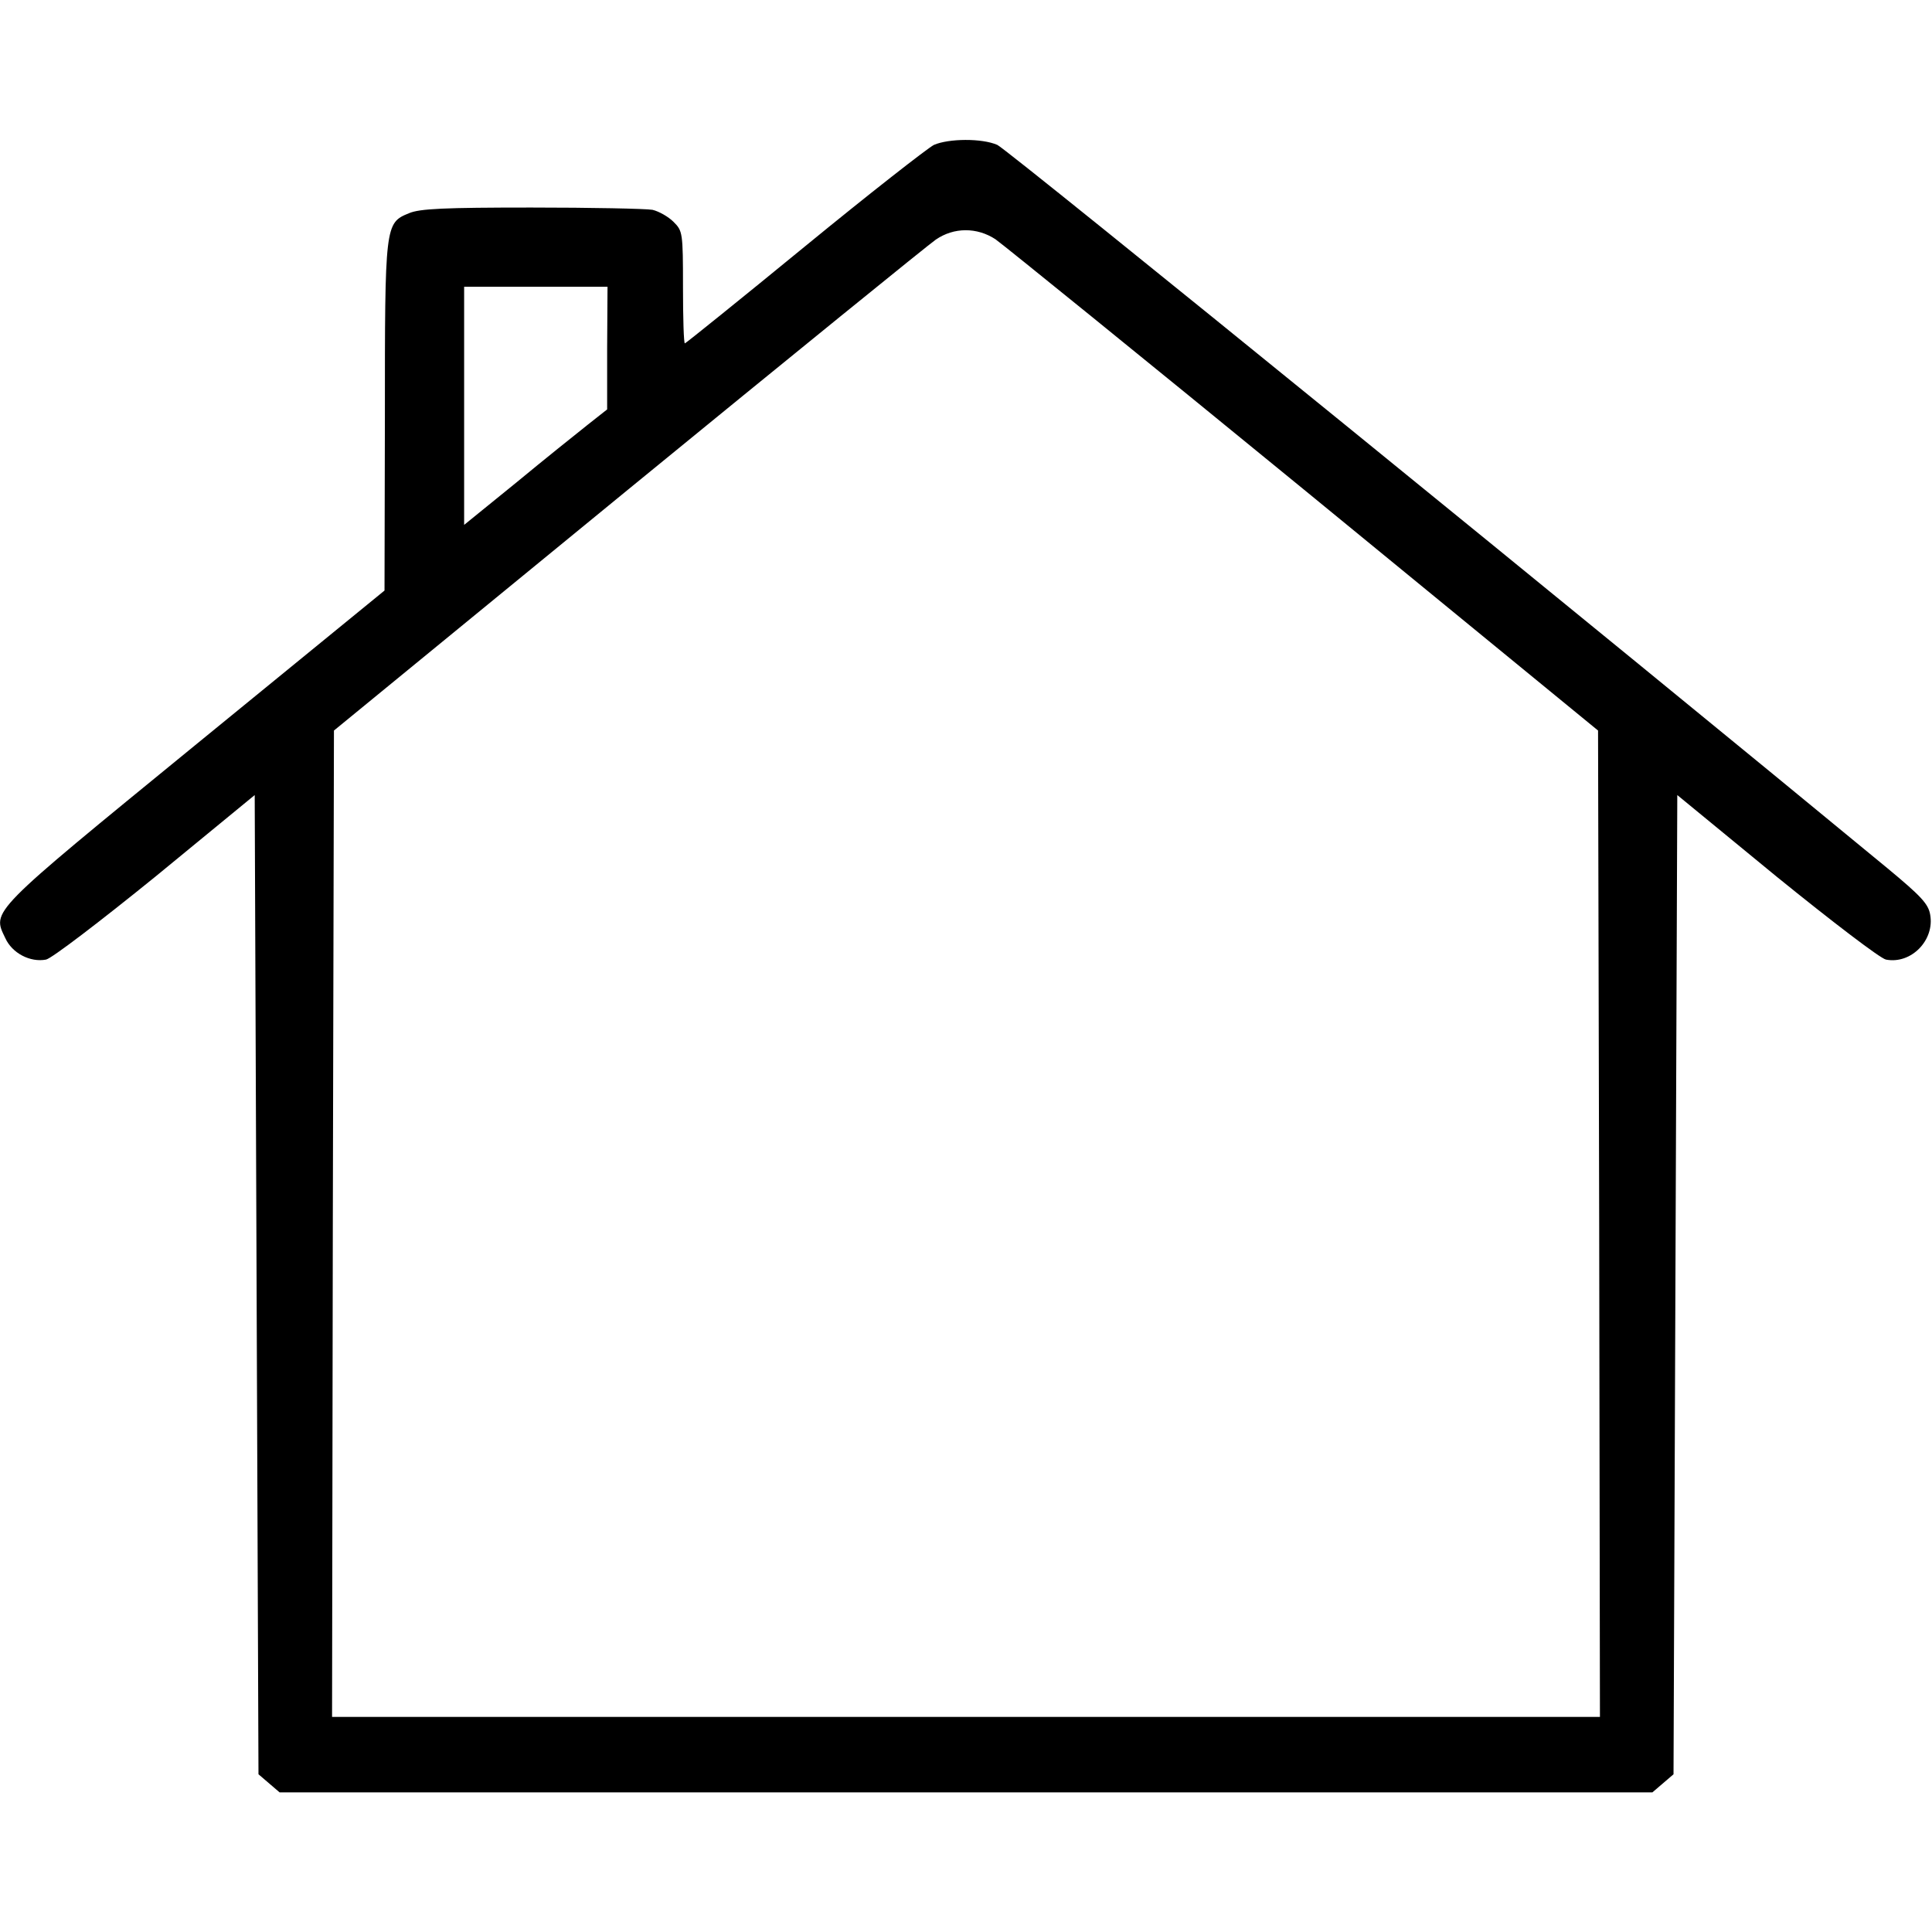
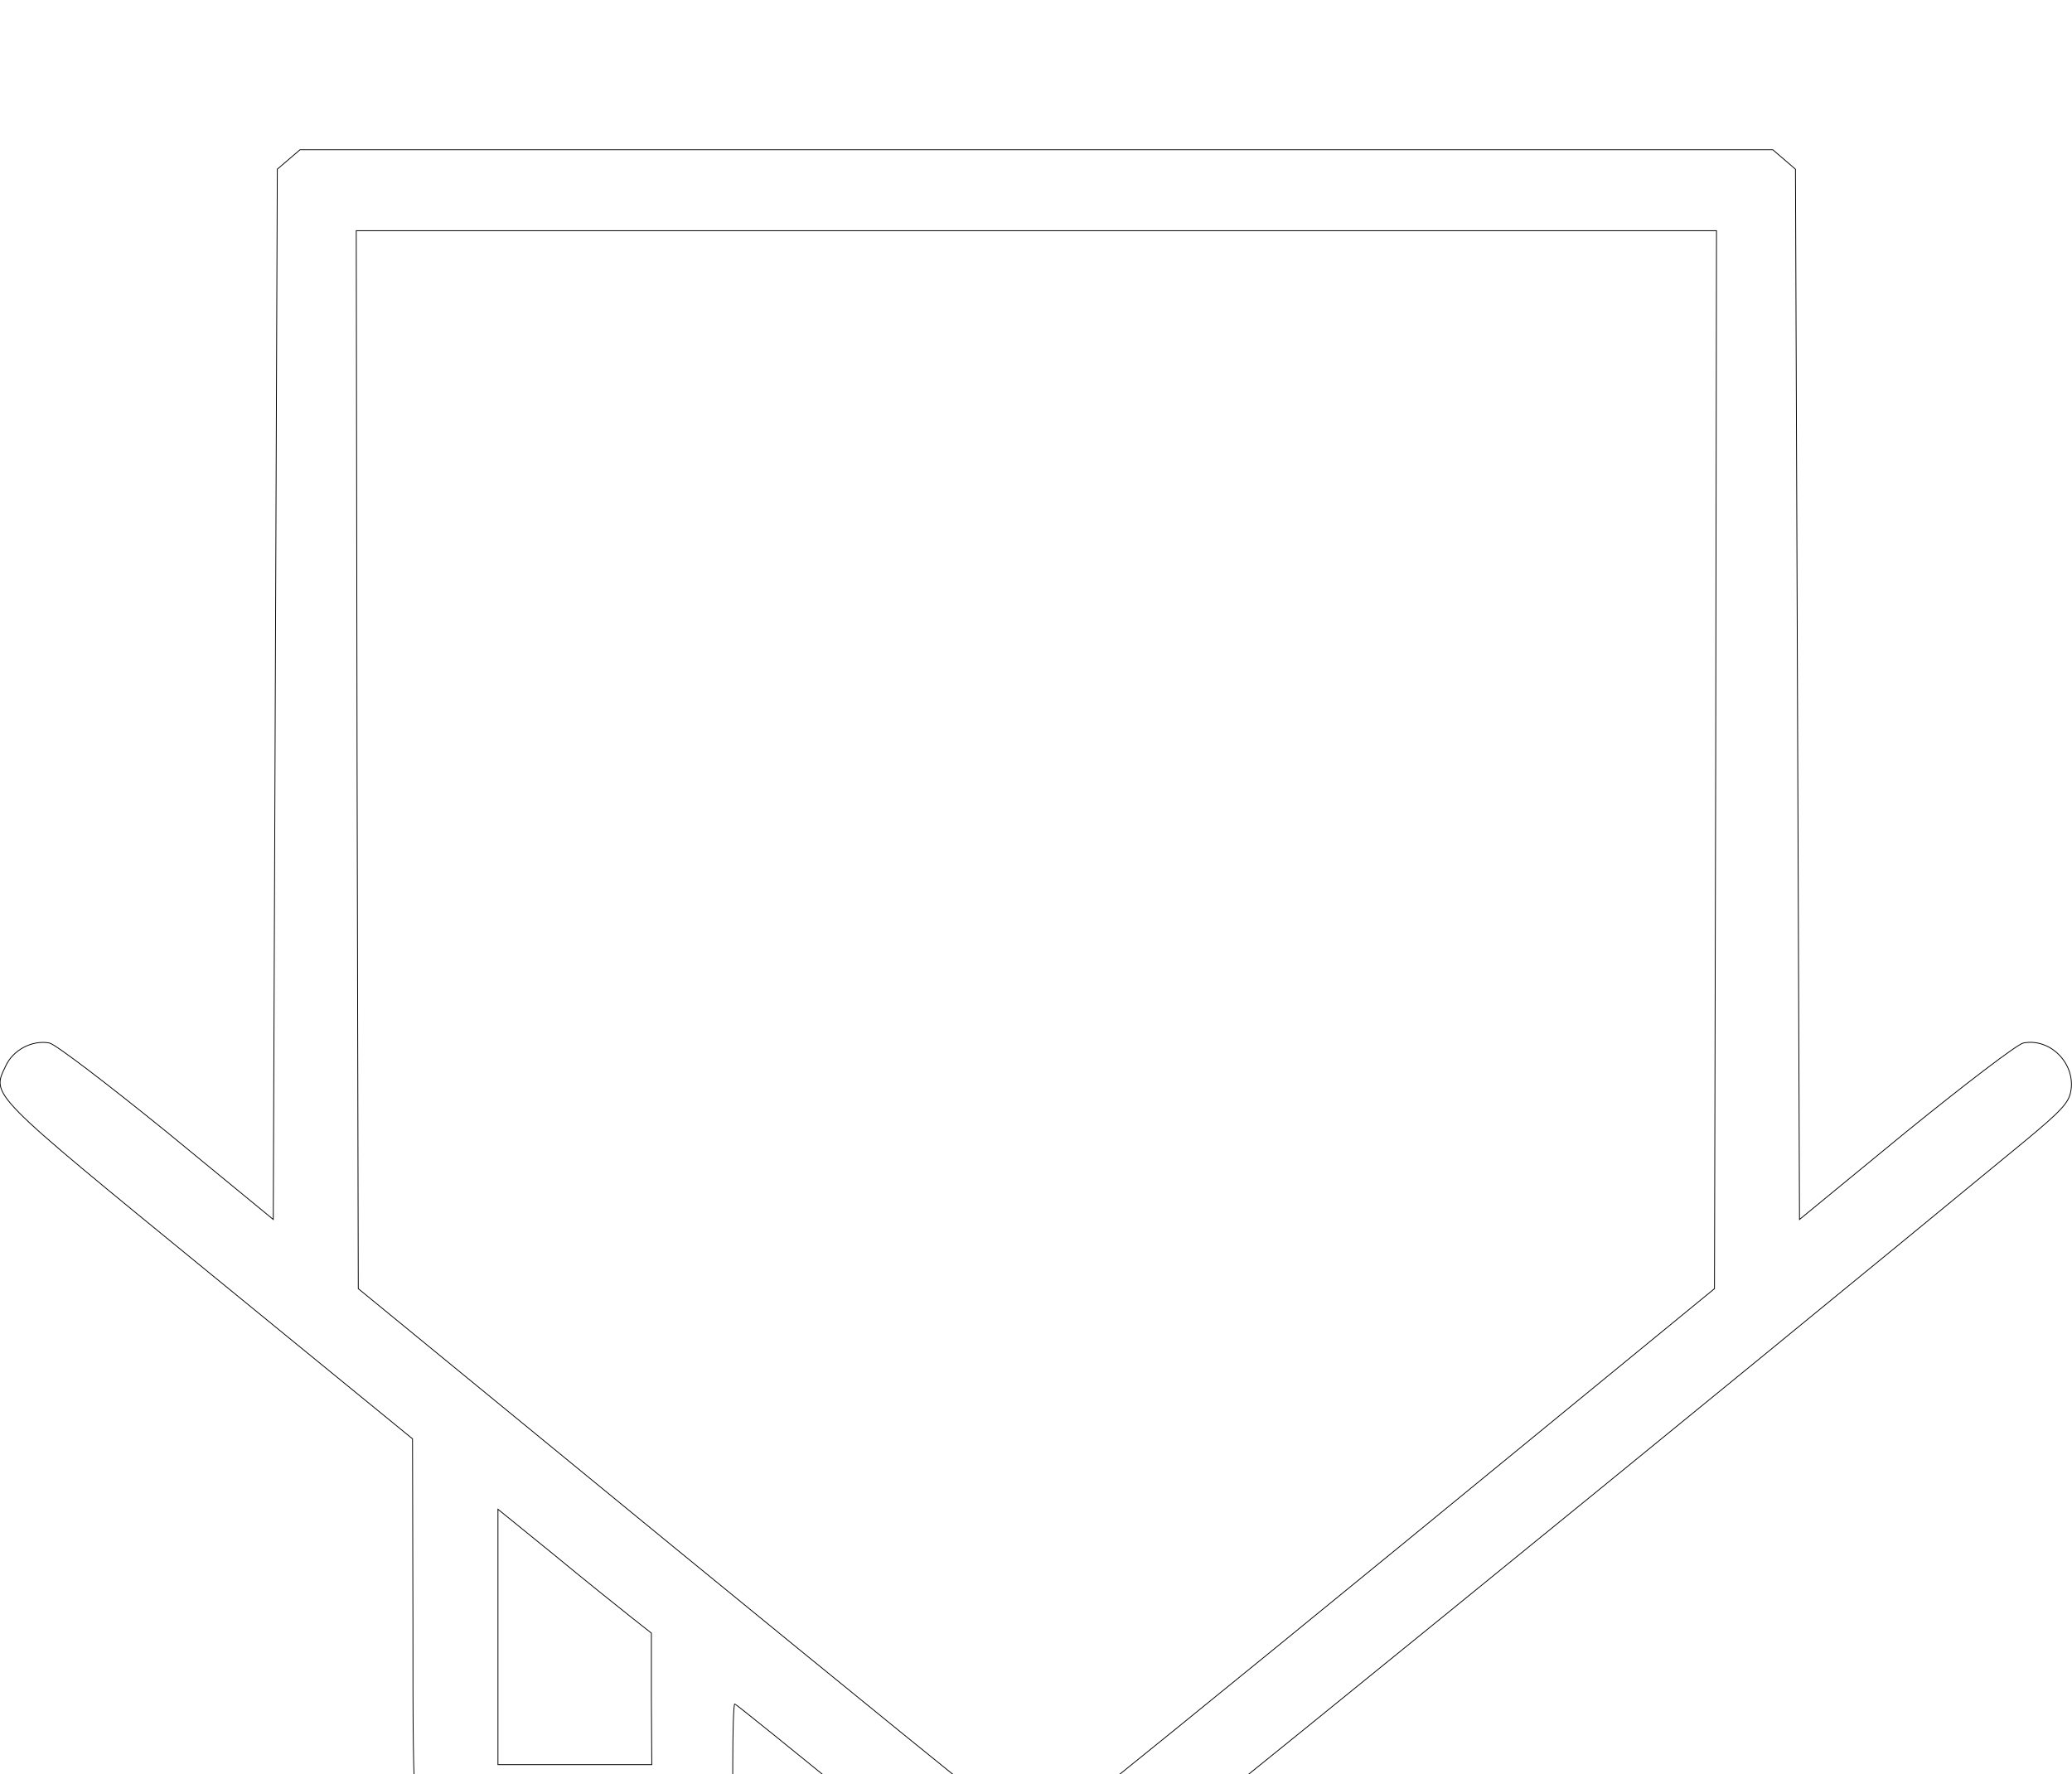
- <svg xmlns="http://www.w3.org/2000/svg" version="1.0" width="512pt" height="512pt" viewBox="0 0 512 512" preserveAspectRatio="xMidYMid meet">
-   <g transform="translate(0,512) scale(0.1,-0.1)" fill="#000000" stroke="none">
+ <svg xmlns="http://www.w3.org/2000/svg" version="1.0">
+   <g stroke="black" stroke-width="2" fill="none">
    <path d="M2475 4736 c-16 -8 -171 -129 -343 -270 -172 -141 -315 -256 -317 -256 -3 0 -5 67 -5 149 0 145 -1 149 -25 173 -14 14 -39 28 -56 32 -18 3 -162 6 -321 6 -231 0 -296 -3 -324 -15 -64 -26 -64 -30 -64 -542 l-1 -458 -502 -410 c-548 -448 -538 -438 -503 -511 18 -40 66 -65 108 -57 15 3 142 100 290 220 l263 216 5 -1298 5 -1297 28 -24 28 -24 1819 0 1819 0 28 24 28 24 5 1297 5 1298 263 -216 c148 -120 275 -217 290 -220 67 -13 130 52 117 120 -5 28 -25 49 -113 122 -704 581 -2334 1907 -2359 1917 -41 18 -129 17 -168 0z m163 -250 c20 -14 388 -312 817 -663 l780 -639 3 -1307 2 -1307 -1680 0 -1680 0 2 1307 3 1307 780 639 c429 351 796 649 815 662 48 33 109 33 158 1z m-1029 -288 l0 -163 -52 -41 c-29 -23 -114 -91 -189 -153 l-138 -112 0 316 0 315 190 0 190 0 -1 -162z" />
  </g>
</svg>
